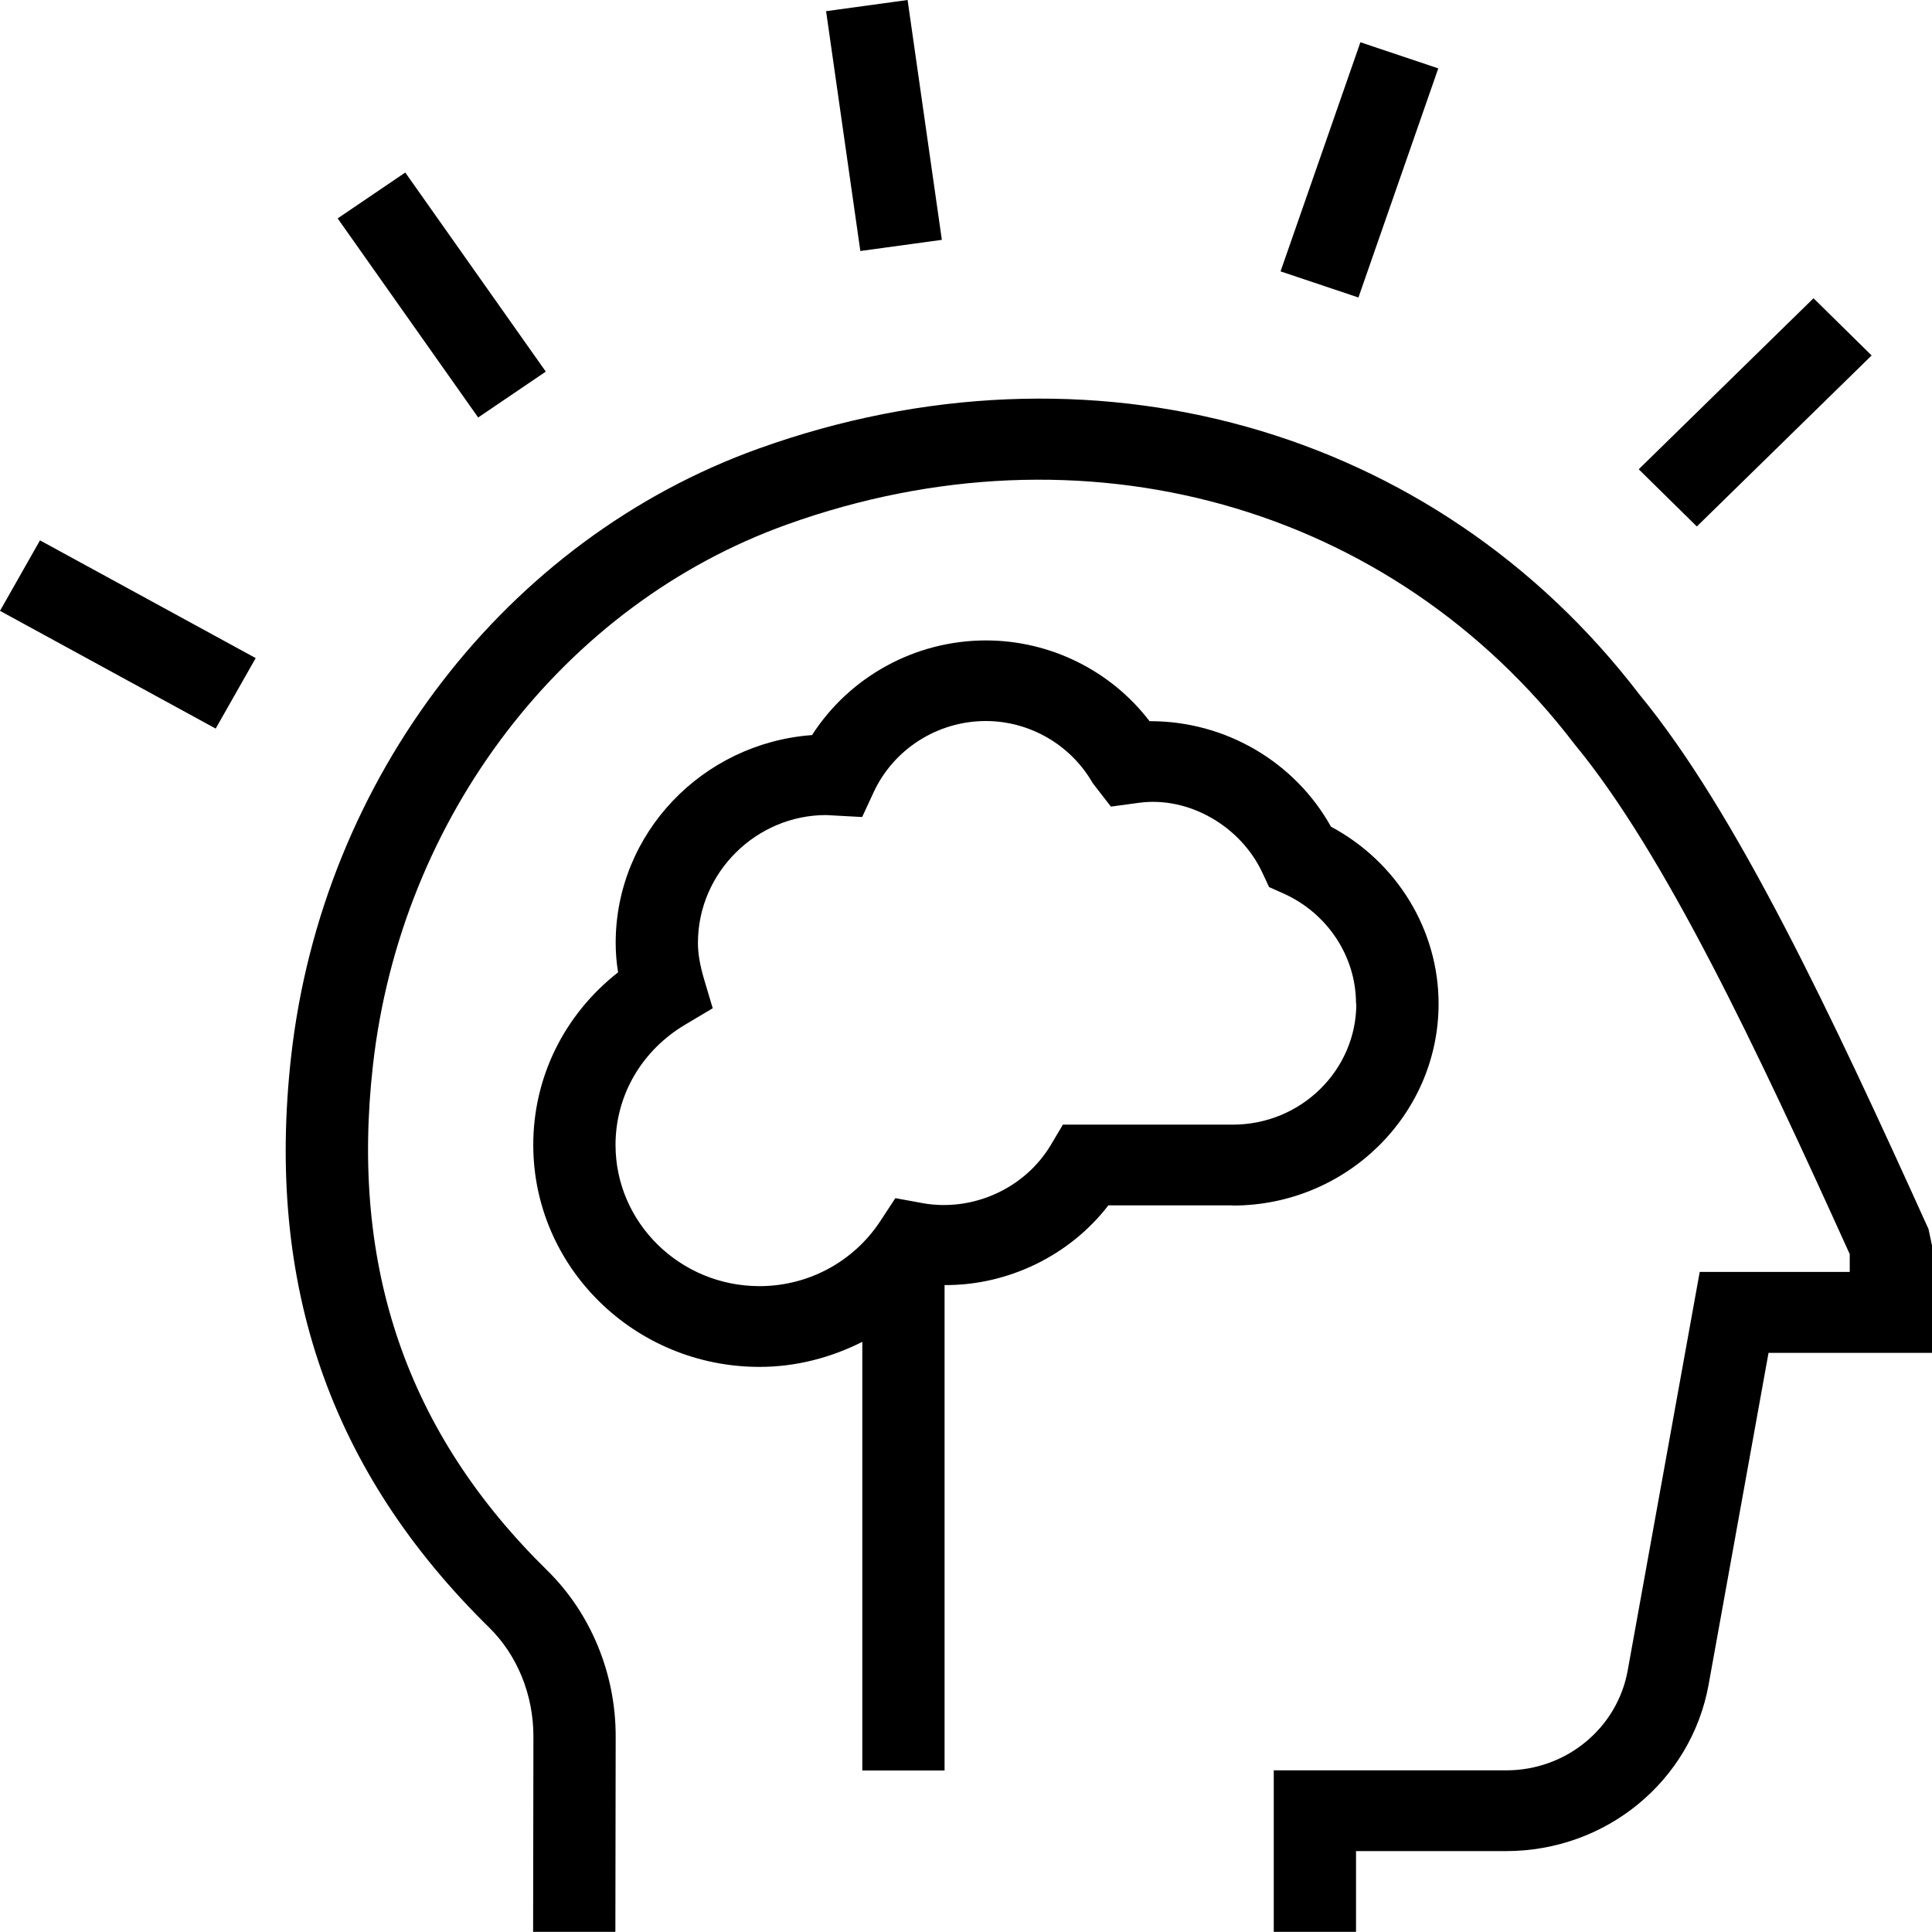
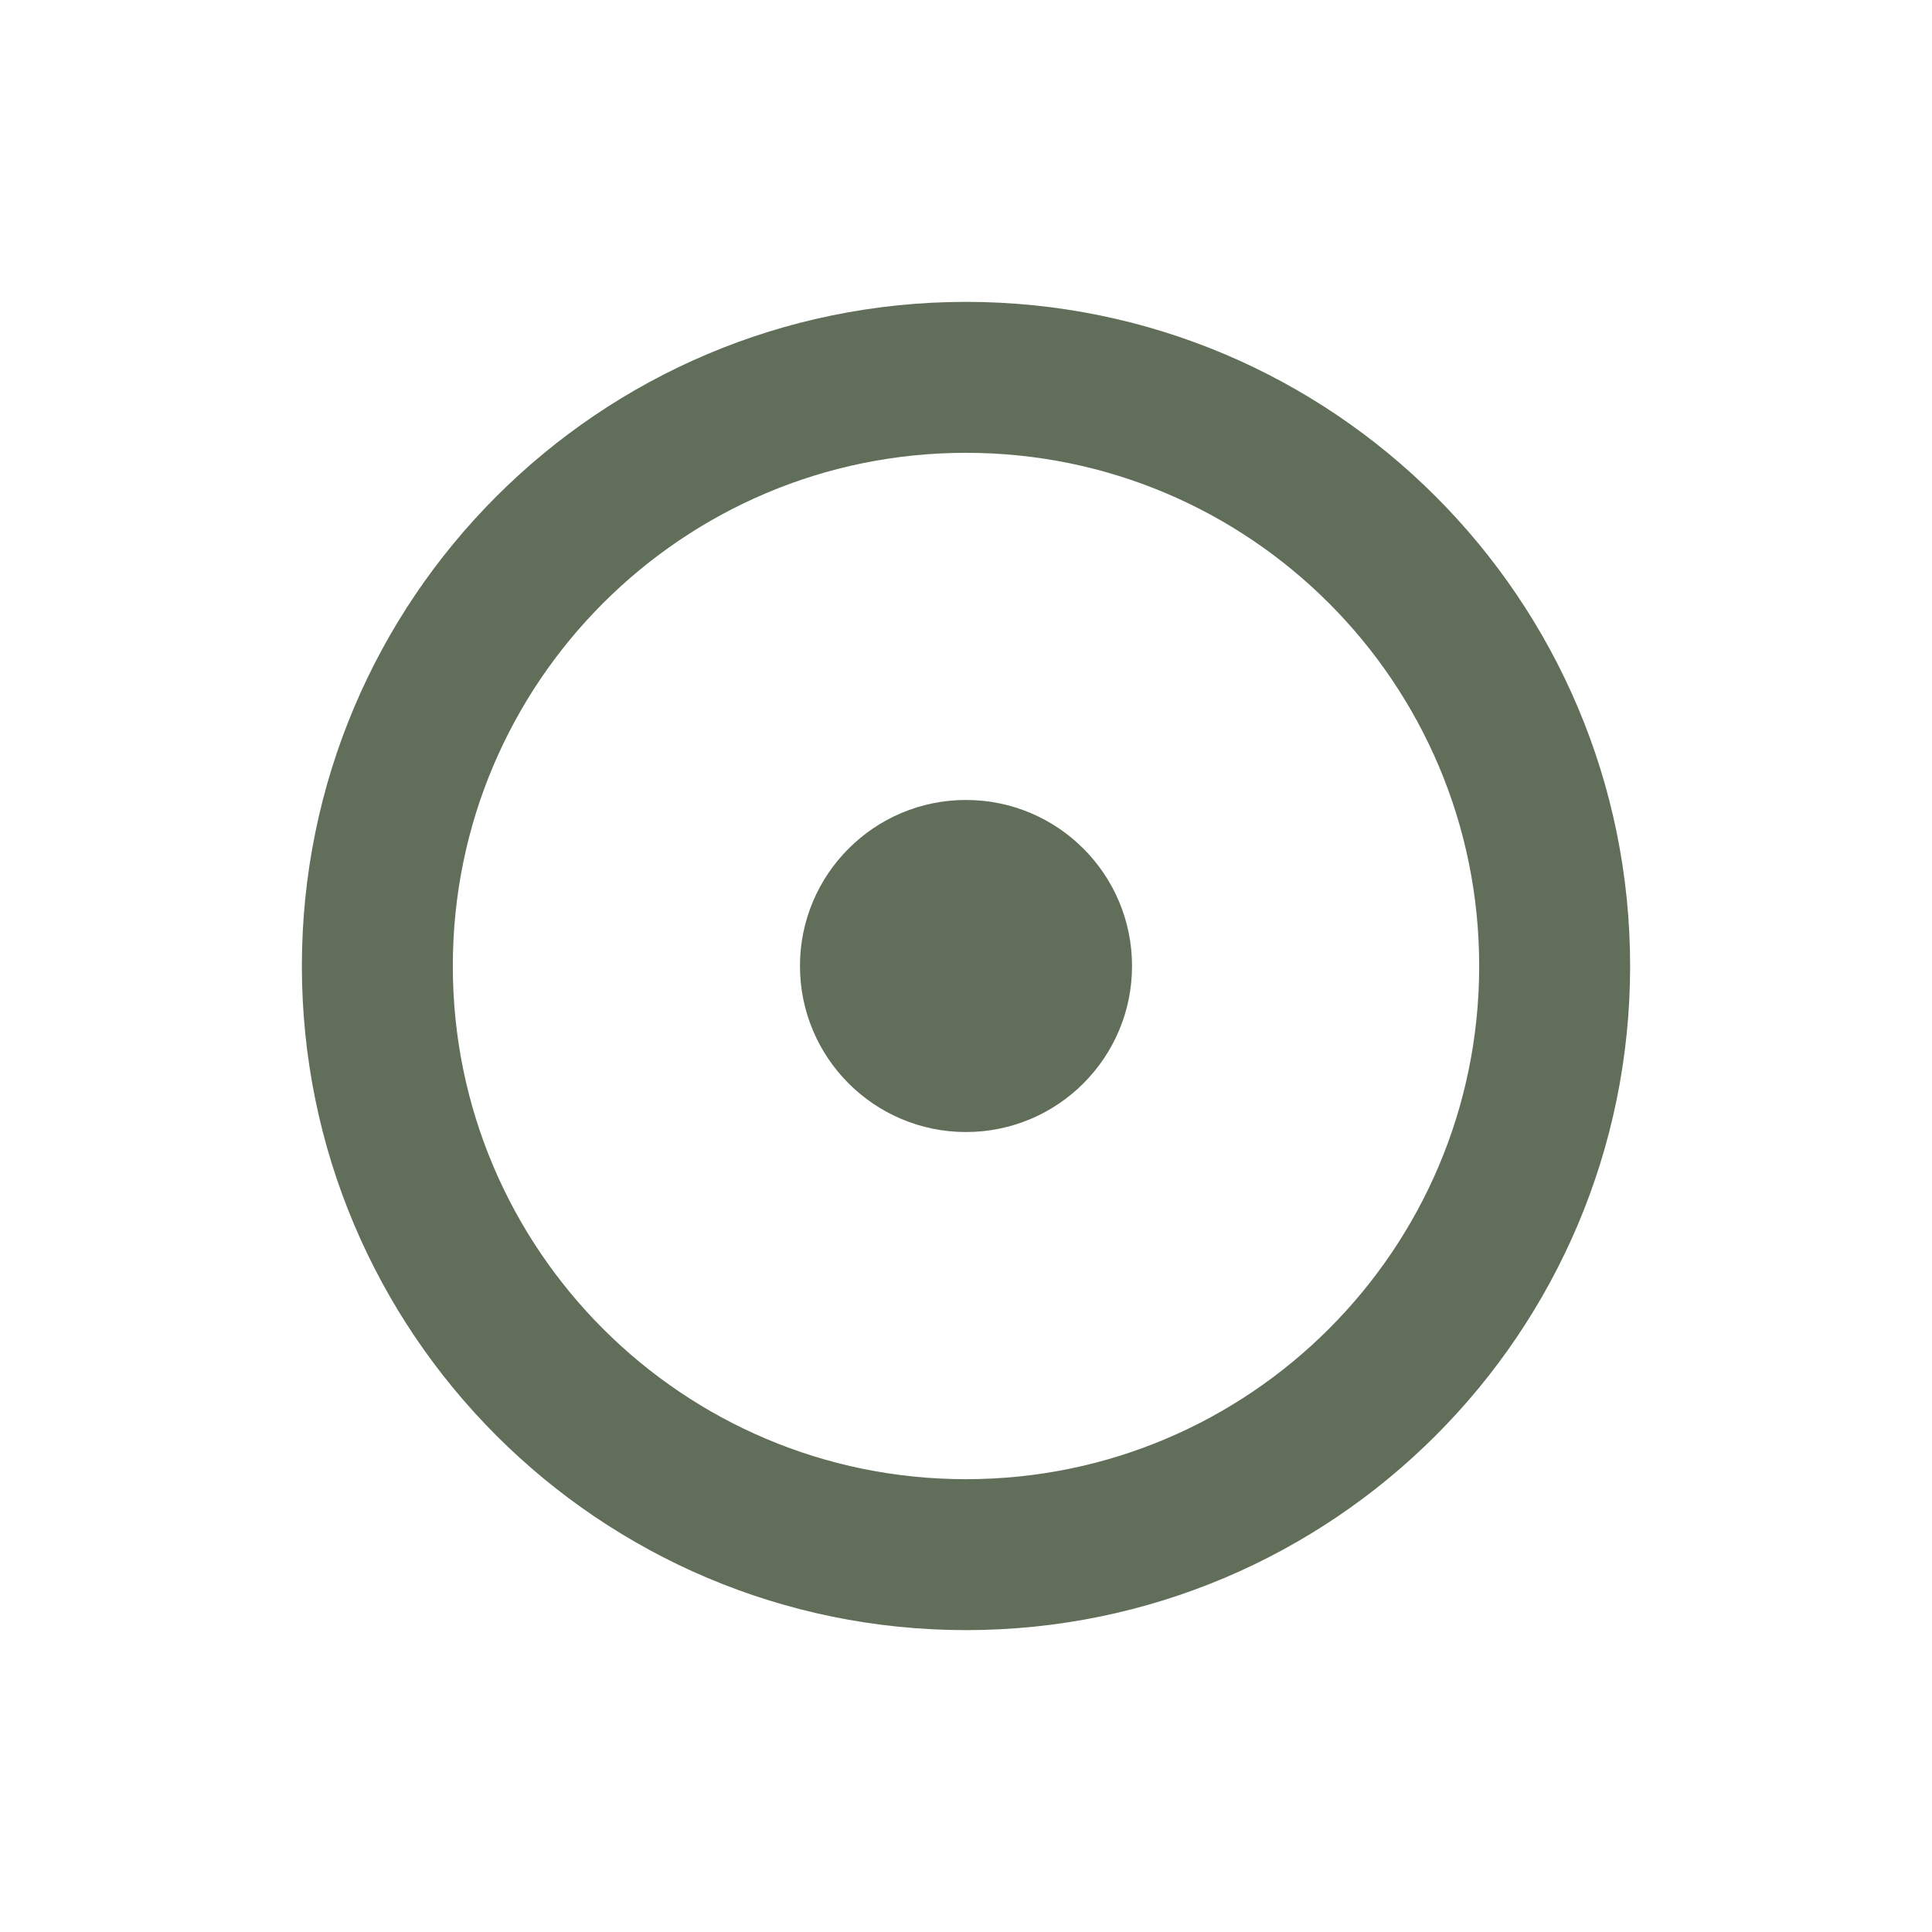
- <svg xmlns="http://www.w3.org/2000/svg" id="Layer_2" viewBox="0 0 128 128">
-   <g id="Layer_1-2" data-name="Layer_1">
-     <path d="M128,82.54v7.09h-10.83l-3.97,21.98c-1.16,6.4-6.8,11.03-13.42,11.03h-9.94v5.35h-5.45v-10.7h15.4c3.97,0,7.36-2.79,8.05-6.62l4.77-26.4h9.94v-1.18c-6.2-13.7-12.26-26.54-18.22-33.77-12.15-15.91-32.61-21.6-52.19-14.57-14.81,5.31-25.57,19.37-27.43,35.81-1.52,13.43,2.27,24.39,11.55,33.49,2.88,2.83,4.54,6.84,4.53,11l-.02,12.94h-5.45s.02-12.95.02-12.95c0-2.75-1.06-5.37-2.93-7.21-10.53-10.33-14.82-22.71-13.12-37.86,2.08-18.44,14.23-34.24,30.97-40.25,21.9-7.86,44.8-1.45,58.37,16.31,6.39,7.75,12.7,21.17,19.14,35.4,0,0,.23,1.09.23,1.09ZM62.4,15.89l-2.27-15.89-5.4.74,2.27,15.89,5.4-.74ZM36.16,24.62l-9.31-13.19-4.48,3.04,9.31,13.19,4.48-3.04ZM0,40.47l14.29,7.8,2.65-4.67-14.29-7.8S0,40.47,0,40.47ZM95.29,4.53l-5.16-1.73-5.29,15.18,5.16,1.73s5.29-15.18,5.29-15.18ZM124,23.55l-3.85-3.79-11.58,11.33,3.85,3.79,11.58-11.33ZM81.66,79.86h-8.23c-2.56,3.33-6.66,5.31-10.85,5.28v32.16h-5.45v-28.4c-2.08,1.05-4.39,1.66-6.81,1.66-8.27,0-14.99-6.59-14.99-14.71,0-4.5,2.07-8.65,5.62-11.43-.11-.67-.16-1.32-.16-1.95,0-7.26,5.74-13.23,13.01-13.77,2.48-3.86,6.82-6.27,11.52-6.27,4.27,0,8.29,2.01,10.84,5.35h.06c4.99,0,9.58,2.71,11.96,6.99,4.36,2.33,7.13,6.83,7.13,11.73,0,7.37-6.12,13.37-13.63,13.37ZM89.84,66.49c0-3.13-1.9-6-4.82-7.3l-.94-.42-.43-.92c-1.43-3.11-4.9-5.12-8.21-4.66l-1.84.25-1.2-1.55c-1.46-2.55-4.18-4.12-7.09-4.12-3.18,0-6.1,1.85-7.43,4.72l-.76,1.64-2.39-.13c-4.62,0-8.49,3.8-8.49,8.47,0,.71.13,1.45.39,2.35l.59,1.98-1.8,1.07c-2.91,1.72-4.64,4.71-4.64,7.98,0,5.16,4.28,9.36,9.54,9.36,3.24,0,6.24-1.62,8.01-4.32l.99-1.51,1.8.33c3.25.59,6.75-.91,8.51-3.87l.79-1.33h11.26c4.51,0,8.18-3.6,8.18-8.02v.02Z" />
-   </g>
+ <svg xmlns="http://www.w3.org/2000/svg" viewBox="0 0 128 128">
+   <circle cx="64" cy="64" r="39" fill="none" stroke="#616f5a" stroke-width="10" />
+   <circle cx="64" cy="64" r="11" fill="#616f5a" />
</svg>
